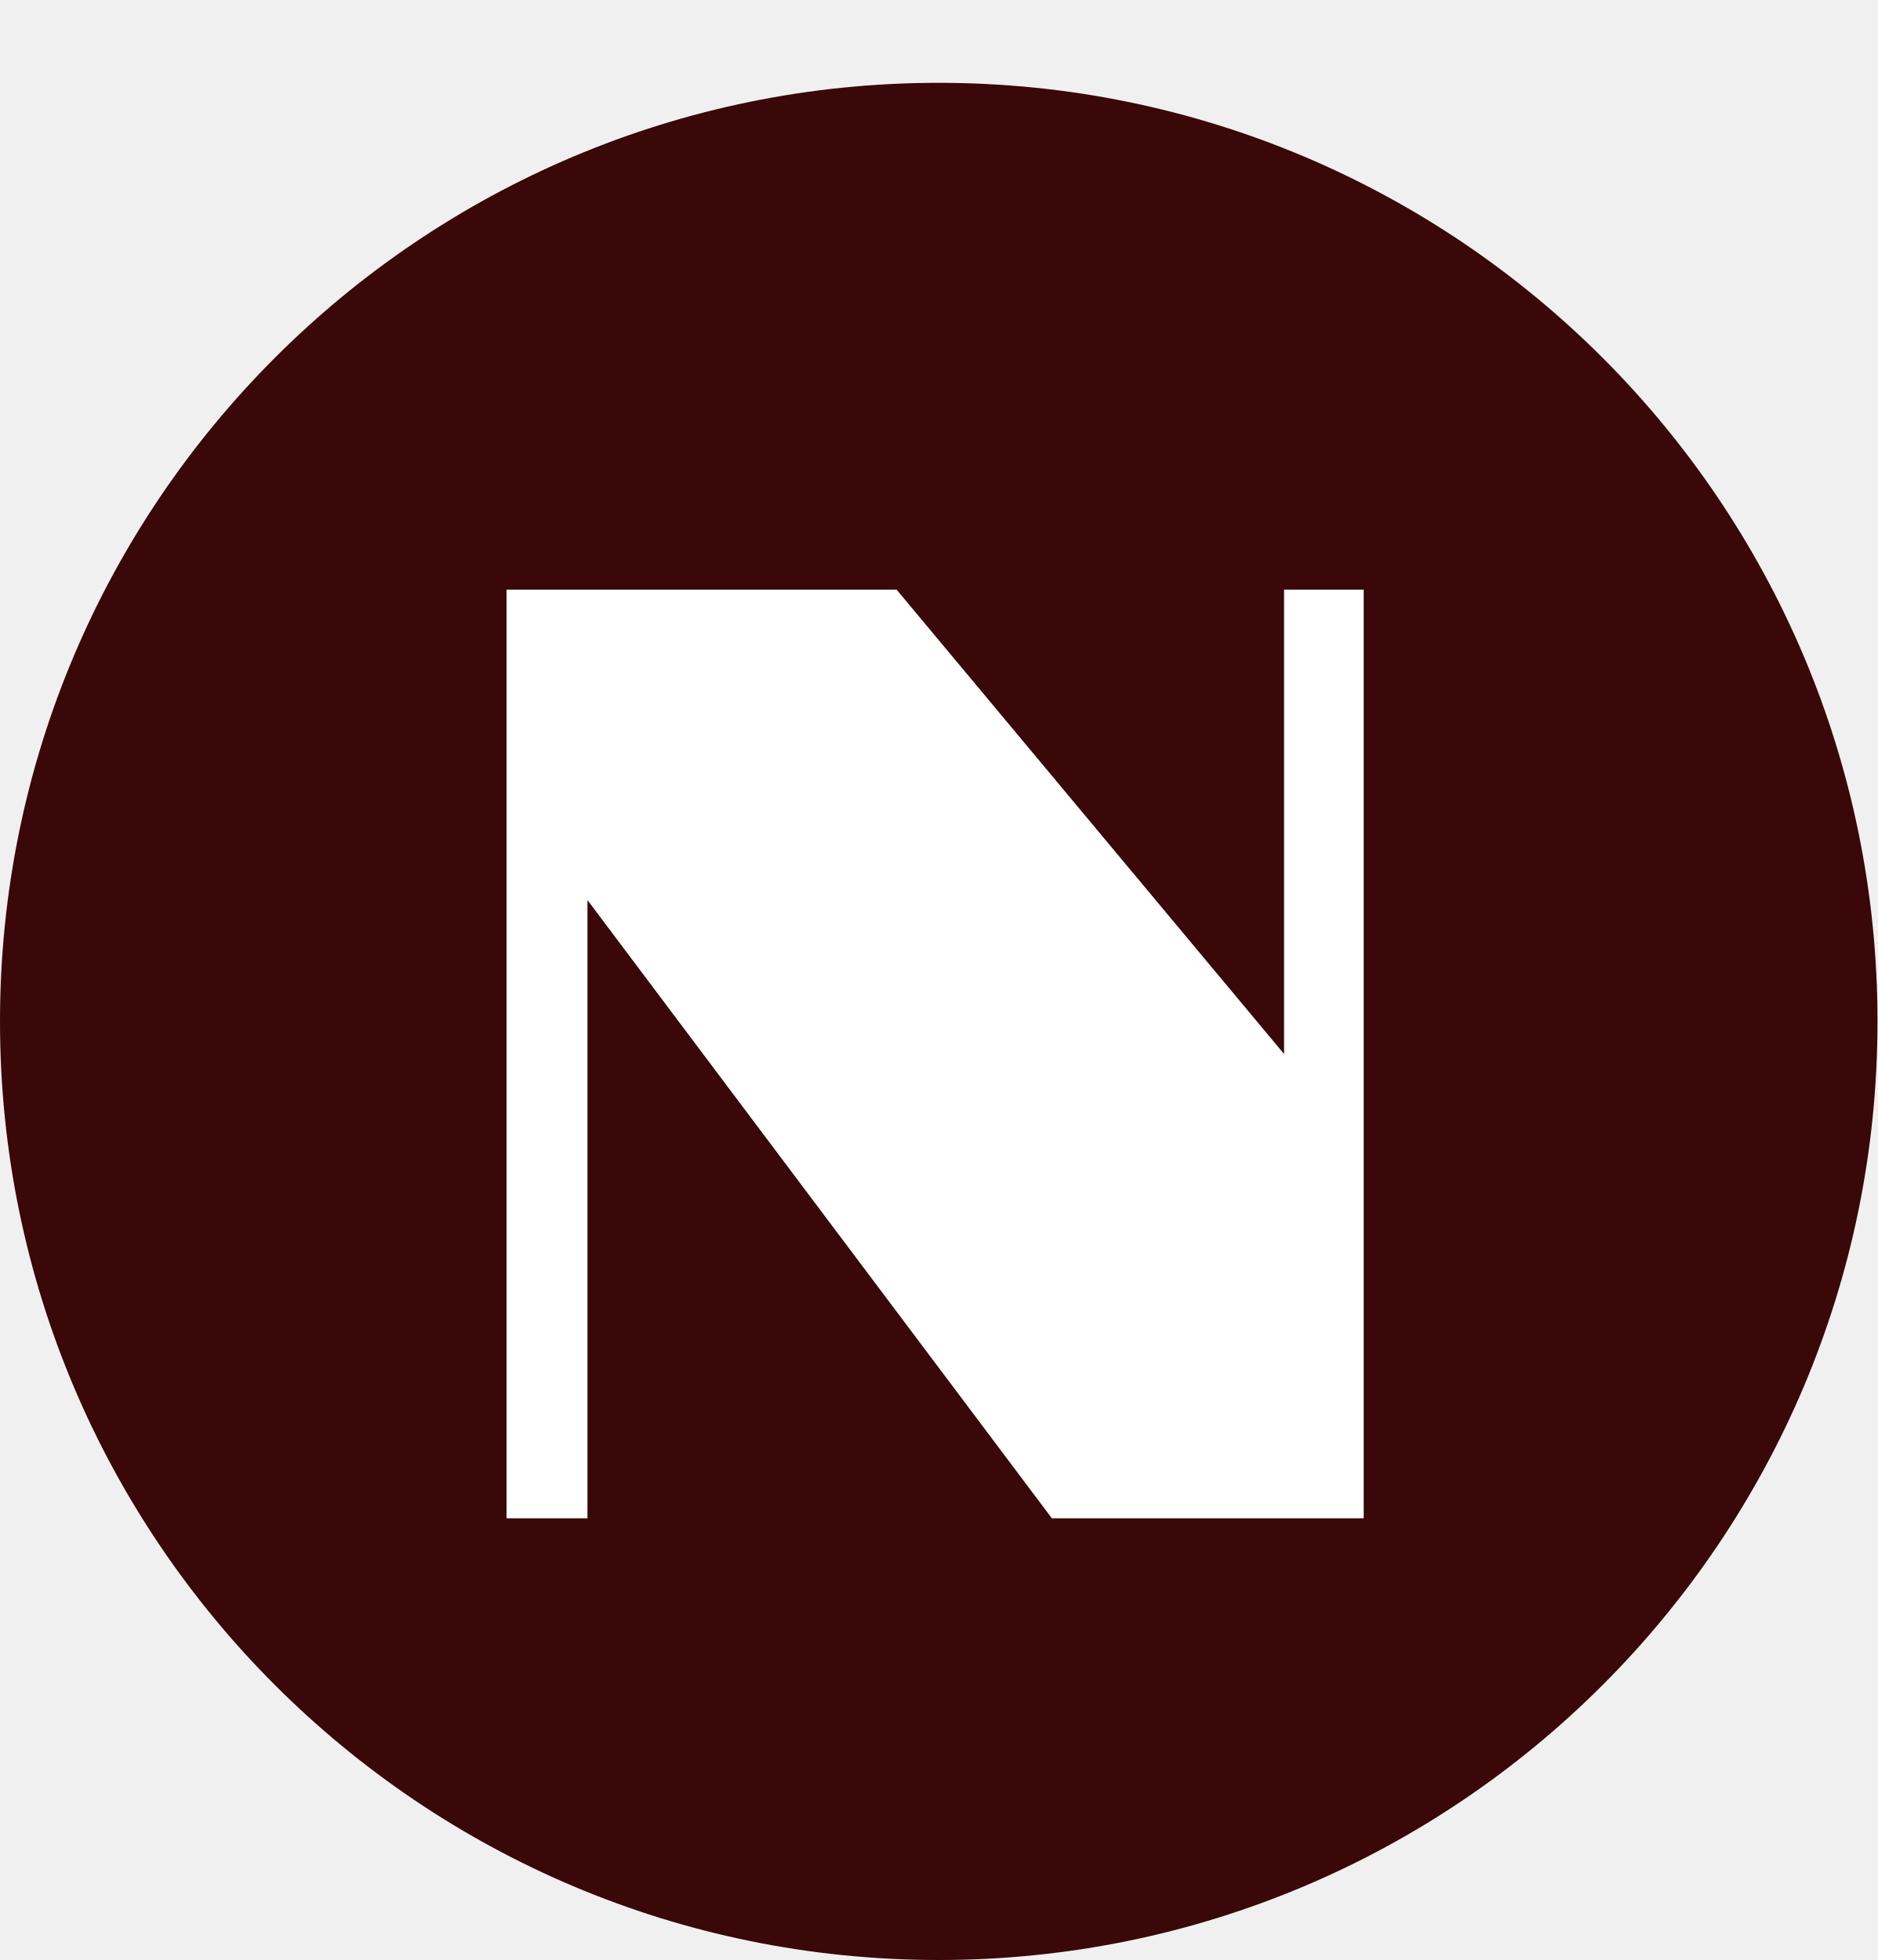
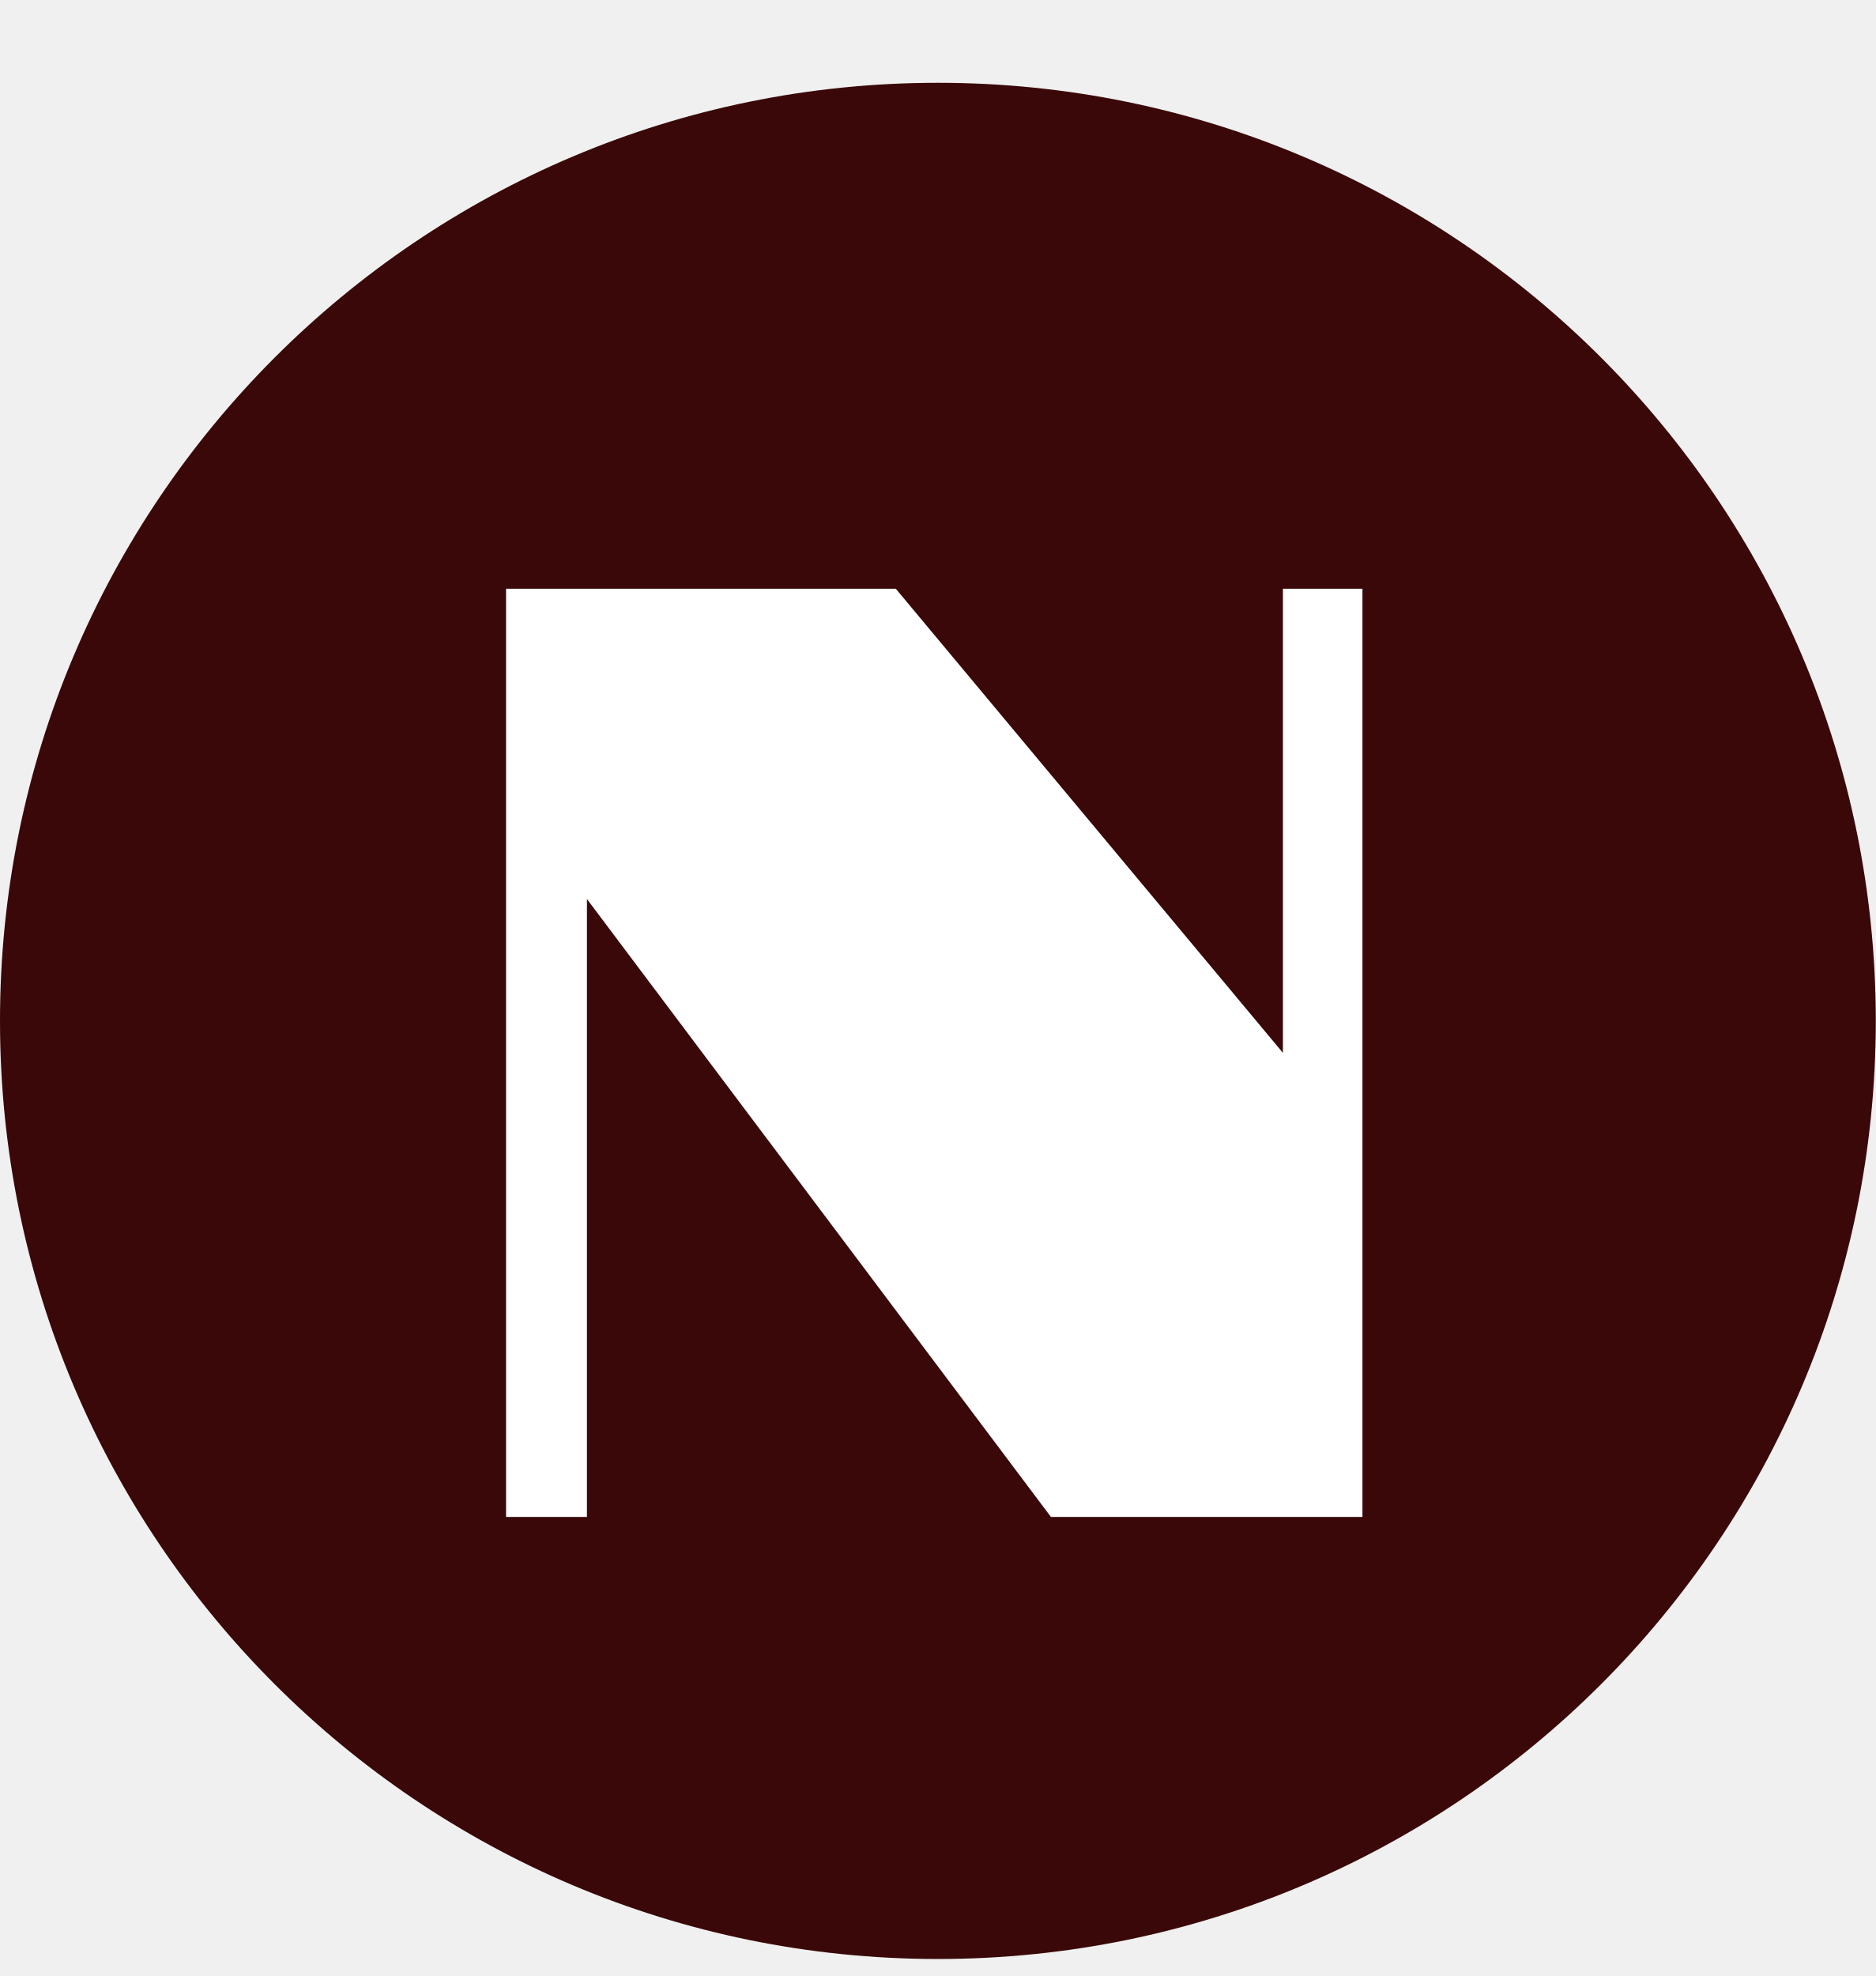
- <svg xmlns="http://www.w3.org/2000/svg" width="68" height="71" viewBox="0 0 68 71" fill="none">
-   <circle cx="34" cy="37" r="34" fill="#3A0808" />
-   <path d="M18.346 21.36H32.474L46.507 38.18V21.36H49.391V55H38.097L21.277 32.605V55H18.346V21.36Z" fill="white" />
+ <svg xmlns="http://www.w3.org/2000/svg" width="94" height="99" viewBox="0 0 94 99" fill="none">
+   <circle cx="47" cy="51.148" r="47" fill="#3A0808" />
+   <path d="M25.36 29.497H44.891L64.29 52.749V29.497H68.275V76H52.664L29.413 45.042V76H25.36V29.497Z" fill="white" />
</svg>
